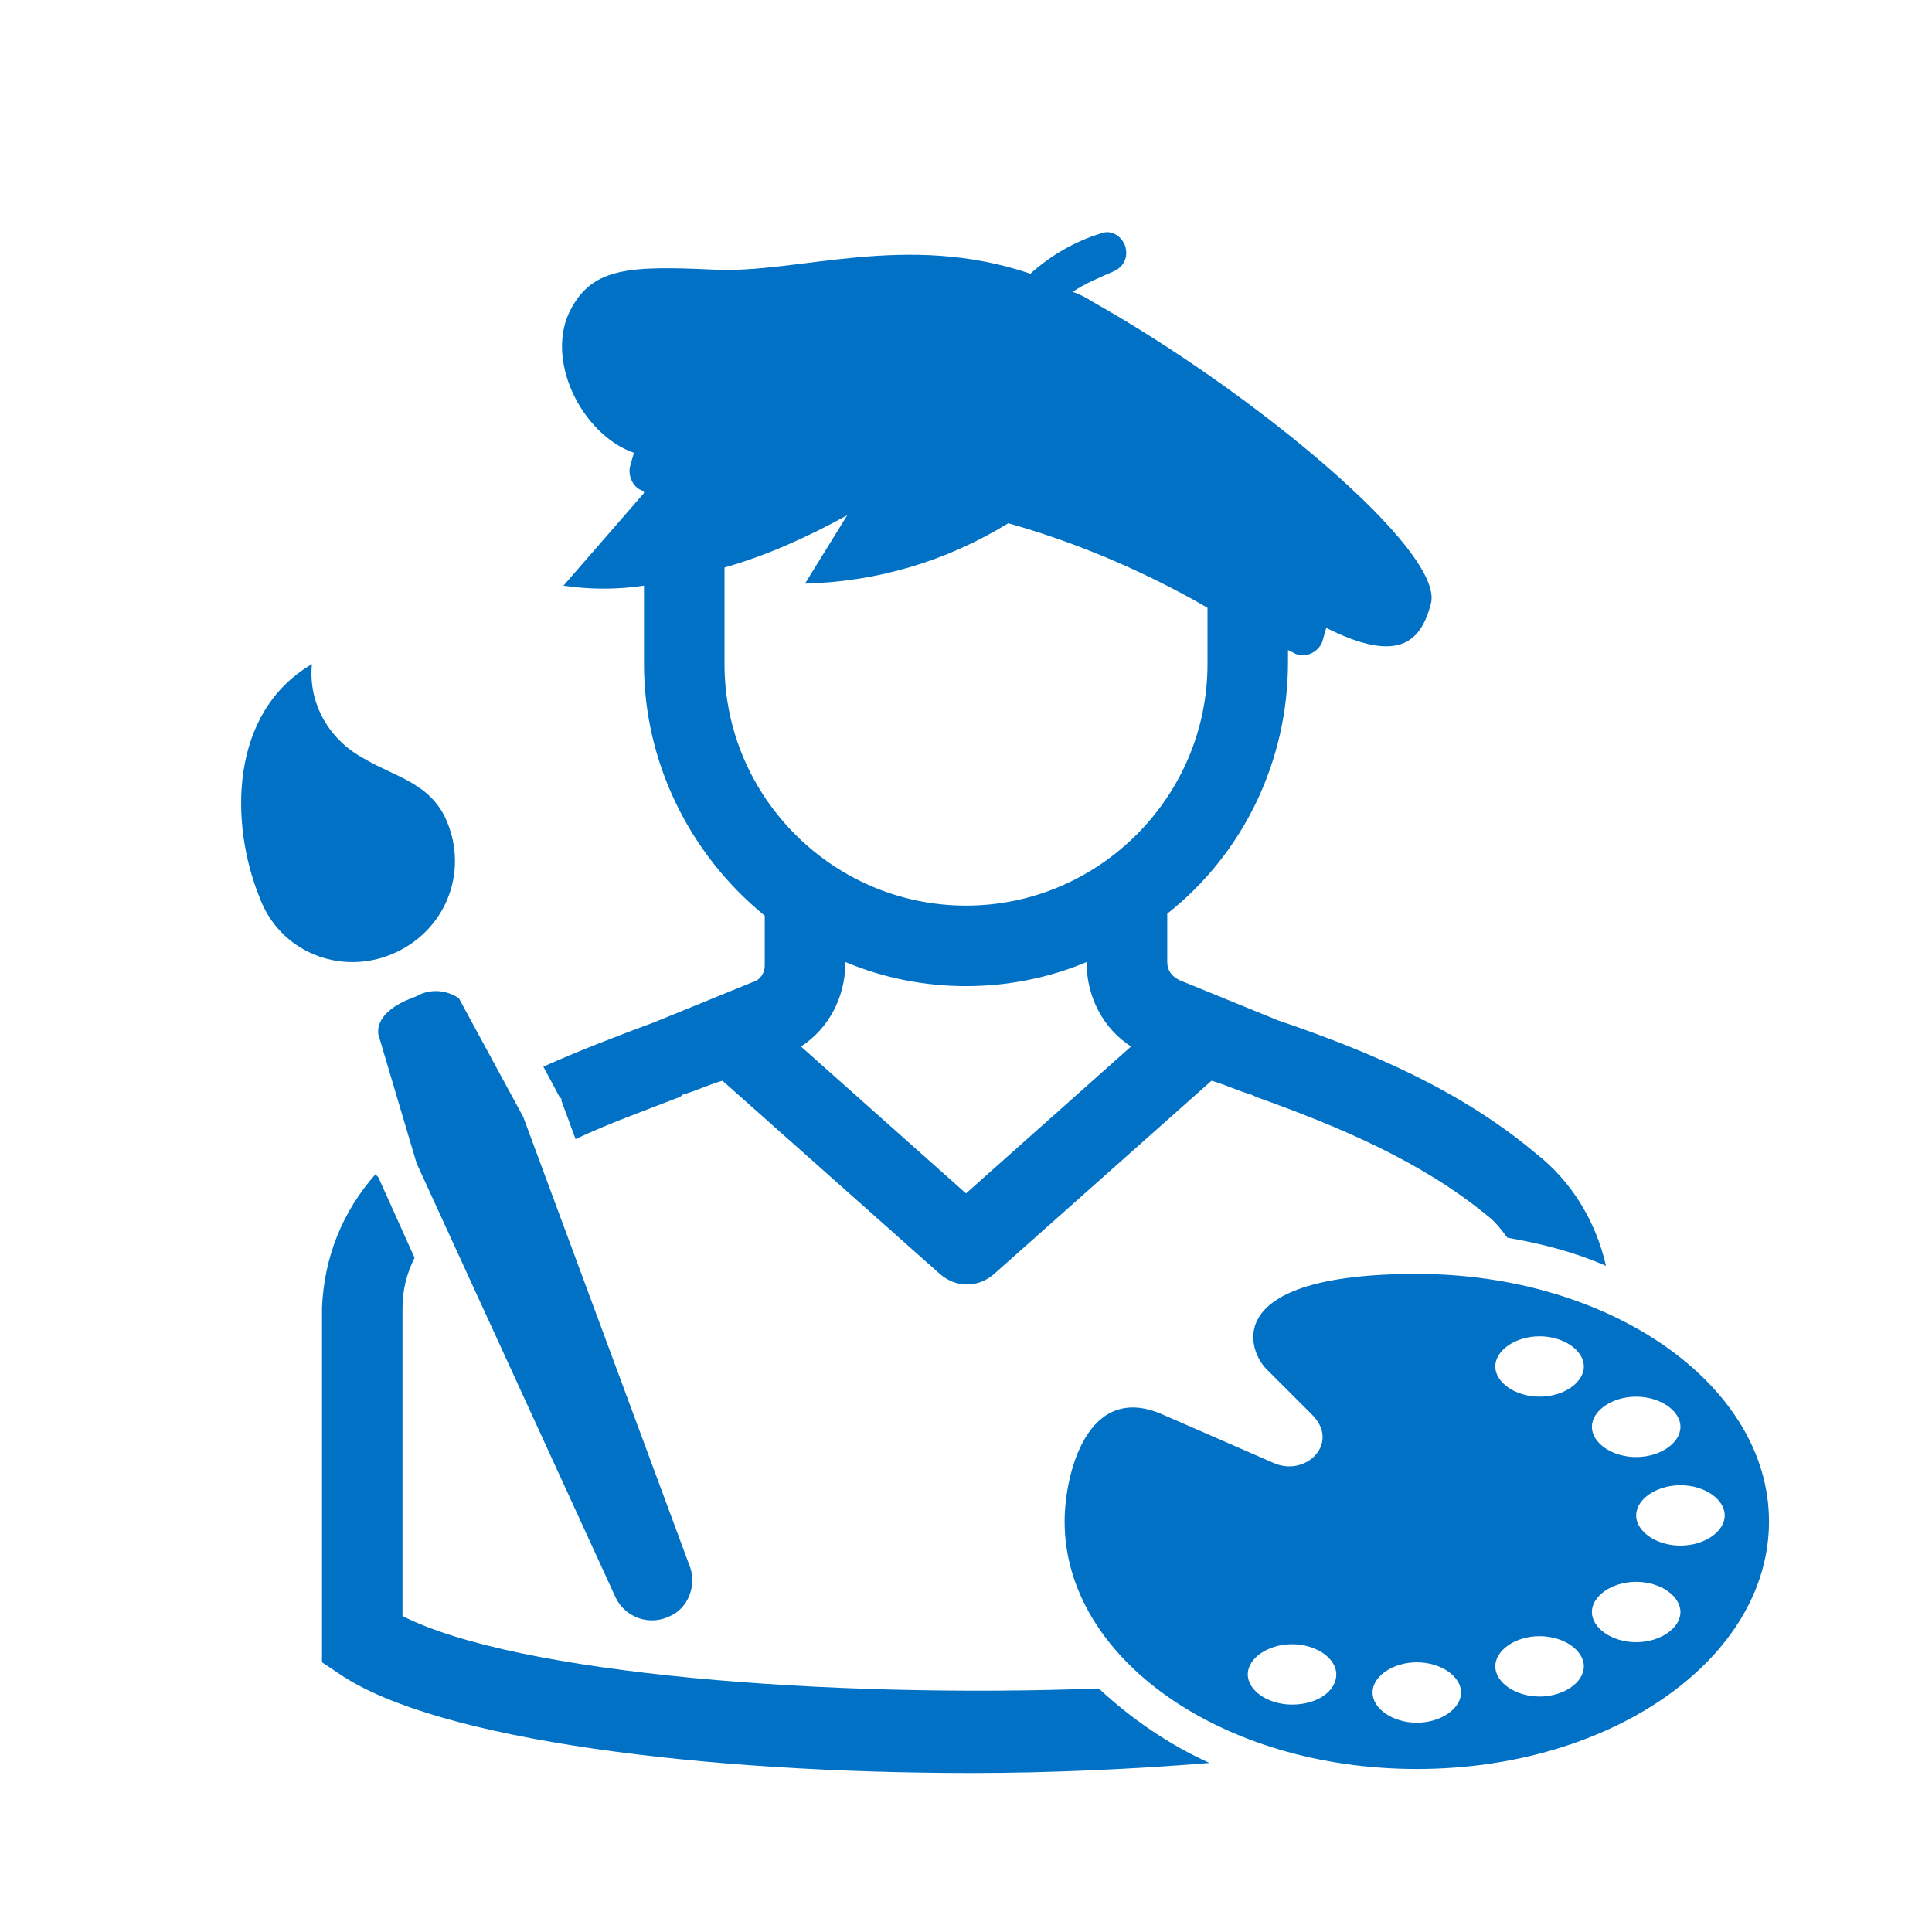
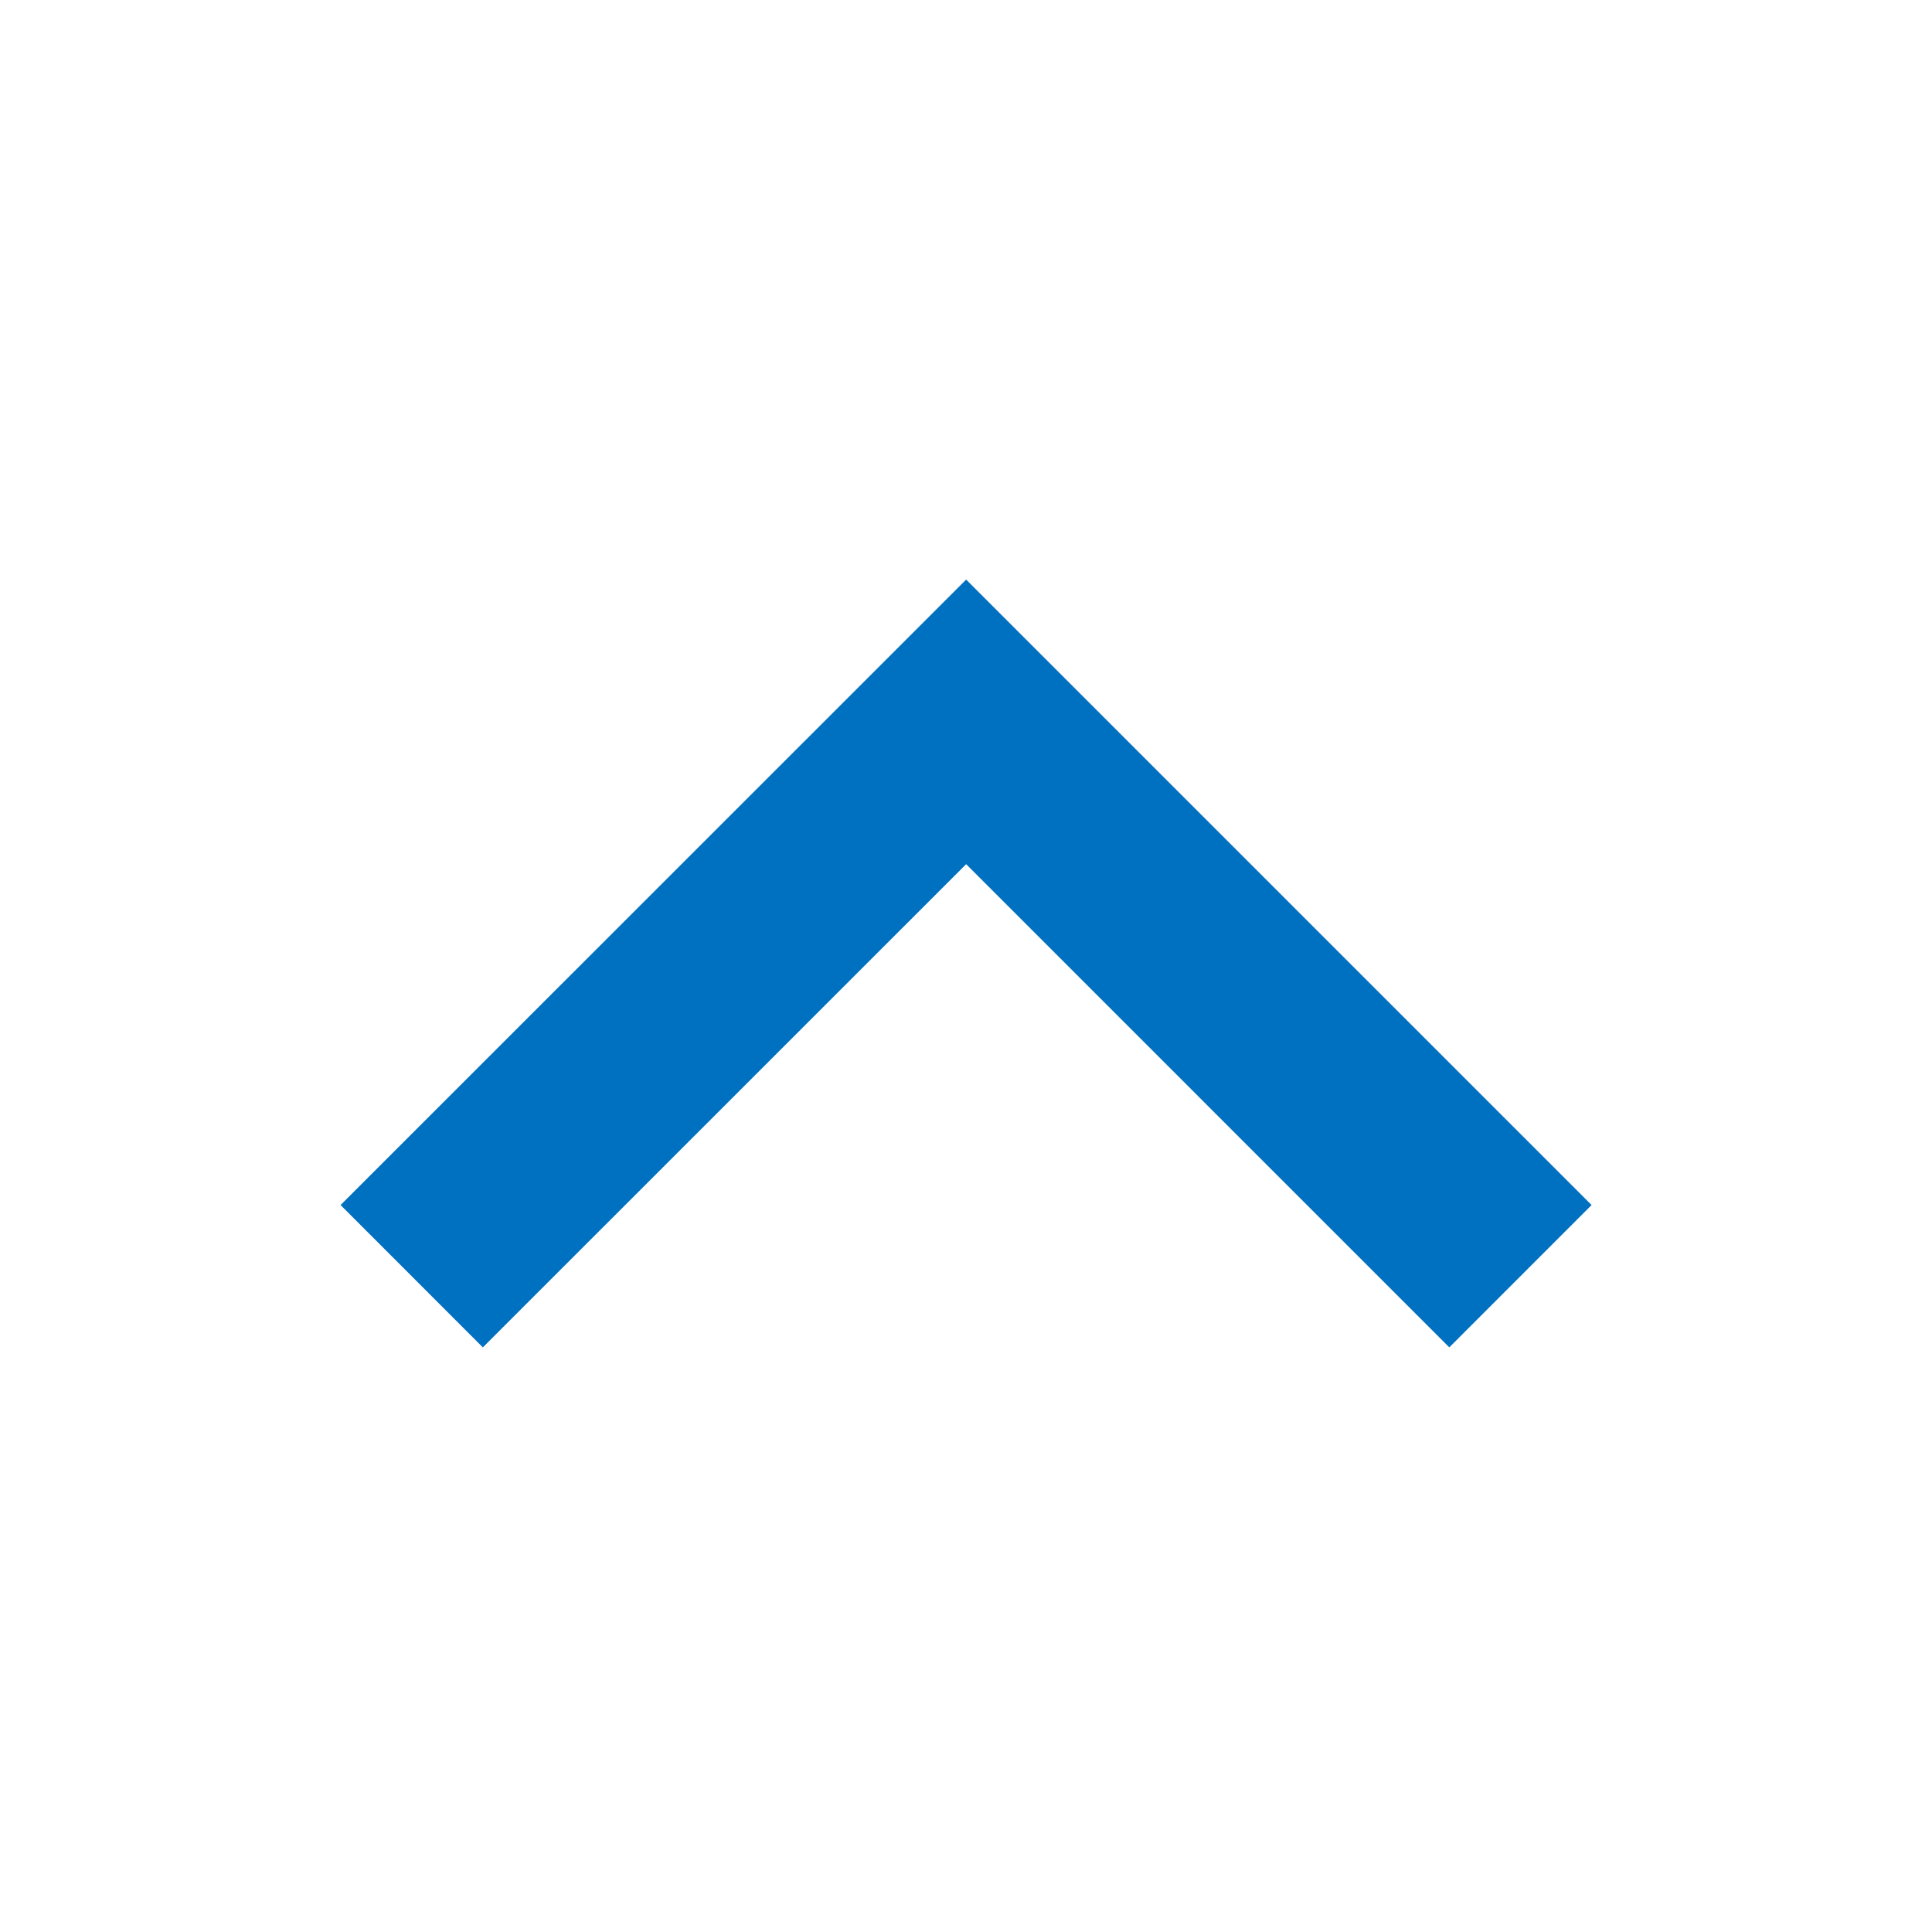
- <svg xmlns="http://www.w3.org/2000/svg" viewBox="0 0 96 96" id="Icons_ArtistMale" overflow="hidden">
-   <g id="Icons">
-     <path d="M20.7 49.5 20.2 49.7C19.3 50.1 18.7 50.7 18.8 51.4L20.7 57.8 30.6 79.4C31.1 80.4 32.3 80.8 33.3 80.3 34.2 79.9 34.6 78.8 34.3 77.9L26 55.5 22.8 49.6C22.2 49.2 21.4 49.1 20.7 49.5Z" stroke-width="3" fill="#0071C4" />
-     <path d="M37.4 48.8 32.5 50.8C30.6 51.5 28.8 52.2 27 53L27.8 54.5 27.9 54.6 27.9 54.7 28.6 56.6C30.3 55.8 32 55.2 33.8 54.5L33.8 54.5 33.9 54.4C34.6 54.2 35.2 53.9 35.9 53.7L46.7 63.3C47.5 64 48.6 64 49.4 63.3L60.2 53.7C60.9 53.9 61.5 54.2 62.2 54.4L62.4 54.5 62.4 54.5C66.6 56 70.6 57.7 73.9 60.4 74.3 60.7 74.6 61.1 74.9 61.5 76.6 61.8 78.2 62.2 79.8 62.9 79.3 60.7 78.1 58.7 76.3 57.3 72.6 54.2 68.2 52.3 63.5 50.7L58.6 48.7C58.2 48.5 58 48.2 58 47.8L58 45.4C61.8 42.4 64 37.8 64 32.9L64 32.3 64.4 32.5C64.9 32.7 65.5 32.4 65.7 31.9L65.9 31.2C69.5 33 70.6 31.9 71.1 30 71.8 27.4 62.3 19.5 54.3 15 54 14.8 53.6 14.6 53.3 14.5 53.9 14.1 54.6 13.8 55.3 13.5 55.8 13.3 56.1 12.8 55.9 12.2 55.7 11.7 55.2 11.4 54.7 11.6 53.4 12 52.2 12.7 51.2 13.6 45 11.5 39.7 13.6 35.5 13.4 31.3 13.2 29.5 13.3 28.4 15.3 27 17.8 28.9 21.6 31.5 22.5L31.3 23.2C31.2 23.7 31.5 24.3 32 24.4L32 24.4 32 24.5 28 29.1C29.3 29.3 30.7 29.3 32 29.1L32 33C32 37.8 34.2 42.4 38 45.5L38 48C38 48.3 37.8 48.7 37.4 48.8ZM48 59.3 39.8 52C41.2 51.1 42 49.5 42 47.9L42 47.8C45.8 49.4 50.2 49.4 54 47.8L54 47.9C54 49.5 54.8 51.1 56.2 52L48 59.3ZM36 33 36 28.2C38.1 27.6 40.1 26.7 42.1 25.6L40 29C43.6 28.9 47 27.9 50.1 26 53.3 26.9 56.4 28.2 59.3 29.8L60 30.2 60 33C60 39.6 54.6 45 48 45 41.4 45 36 39.6 36 33L36 33Z" stroke-width="3" fill="#0071C4" />
-     <path d="M20 80.3 20 65C20 64.1 20.2 63.3 20.6 62.5L18.8 58.5 18.7 58.4 18.7 58.3C17 60.2 16.1 62.5 16 65L16 82.6 16.9 83.2C21.8 86.5 35.1 88.1 48.3 88.1 52.3 88.1 56.4 87.9 60.1 87.6 58.1 86.7 56.2 85.4 54.6 83.9 41.2 84.4 25.7 83.2 20 80.3Z" stroke-width="3" fill="#0071C4" />
-     <path d="M19.5 47.4C22.1 46.3 23.3 43.4 22.2 40.8 21.4 38.9 19.6 38.6 18.1 37.7 16.4 36.8 15.3 35 15.5 33 11.4 35.4 11.4 40.9 12.9 44.6 13.9 47.3 16.9 48.5 19.5 47.4 19.5 47.4 19.5 47.4 19.5 47.4Z" stroke-width="3" fill="#0071C4" />
-   </g>
-   <path d="M70.4 63.3C60.5 63.3 62 67.2 63 68.1L65.2 70.3C66.6 71.7 64.9 73.4 63.3 72.7L57.8 70.3C54 68.6 52.9 73.3 52.9 75.6 52.9 82.4 60.7 87.9 70.4 87.9 80.1 87.9 87.9 82.4 87.9 75.6 87.9 68.8 80 63.3 70.4 63.3ZM81.3 69.4C82.5 69.4 83.5 70.1 83.5 70.9 83.5 71.7 82.5 72.4 81.3 72.4 80.1 72.4 79.1 71.7 79.1 70.9 79.1 70.1 80.1 69.4 81.3 69.4ZM64.2 84.7C63 84.7 62 84 62 83.2 62 82.4 63 81.7 64.2 81.7 65.4 81.7 66.4 82.4 66.4 83.2 66.4 84 65.5 84.7 64.2 84.7ZM70.4 85.6C69.2 85.6 68.2 84.9 68.2 84.1 68.2 83.3 69.2 82.6 70.4 82.6 71.6 82.6 72.6 83.3 72.6 84.1 72.6 84.9 71.6 85.6 70.4 85.6ZM76.5 84.3C75.3 84.3 74.3 83.6 74.3 82.8 74.3 82 75.3 81.3 76.5 81.3 77.7 81.3 78.7 82 78.7 82.8 78.7 83.6 77.7 84.3 76.5 84.3ZM76.5 69.4C75.3 69.4 74.3 68.7 74.3 67.9 74.3 67.1 75.3 66.4 76.5 66.4 77.7 66.4 78.7 67.1 78.7 67.9 78.7 68.7 77.7 69.4 76.5 69.4ZM81.3 81.6C80.1 81.6 79.1 80.9 79.1 80.1 79.1 79.3 80.1 78.6 81.3 78.6 82.5 78.6 83.5 79.3 83.5 80.1 83.5 80.9 82.5 81.6 81.3 81.6ZM83.5 76.8C82.3 76.8 81.3 76.1 81.3 75.3 81.3 74.5 82.3 73.8 83.5 73.8 84.7 73.8 85.7 74.5 85.7 75.3 85.7 76.1 84.7 76.8 83.5 76.8Z" stroke-width="3" fill="#0071C4" />
+ <svg xmlns="http://www.w3.org/2000/svg" viewBox="0 0 96 96" id="Icons_CarrotUp" overflow="hidden">
+   <style>
+ .MsftOfcResponsive_Fill_0070c0 {
+  fill:#0070C0; 
+ }
+ .MsftOfcResponsive_Stroke_0070c0 {
+  stroke:#0070C0; 
+ }
+ </style>
+   <path d="M23.993 64.122 19.751 59.878 48.007 31.628 76.257 59.878 72.015 64.121 48.007 40.112 23.993 64.122Z" class="MsftOfcResponsive_Stroke_0070c0 MsftOfcResponsive_Fill_0070c0" stroke="#0070C0" stroke-width="4" fill="#0070C0" />
</svg>
